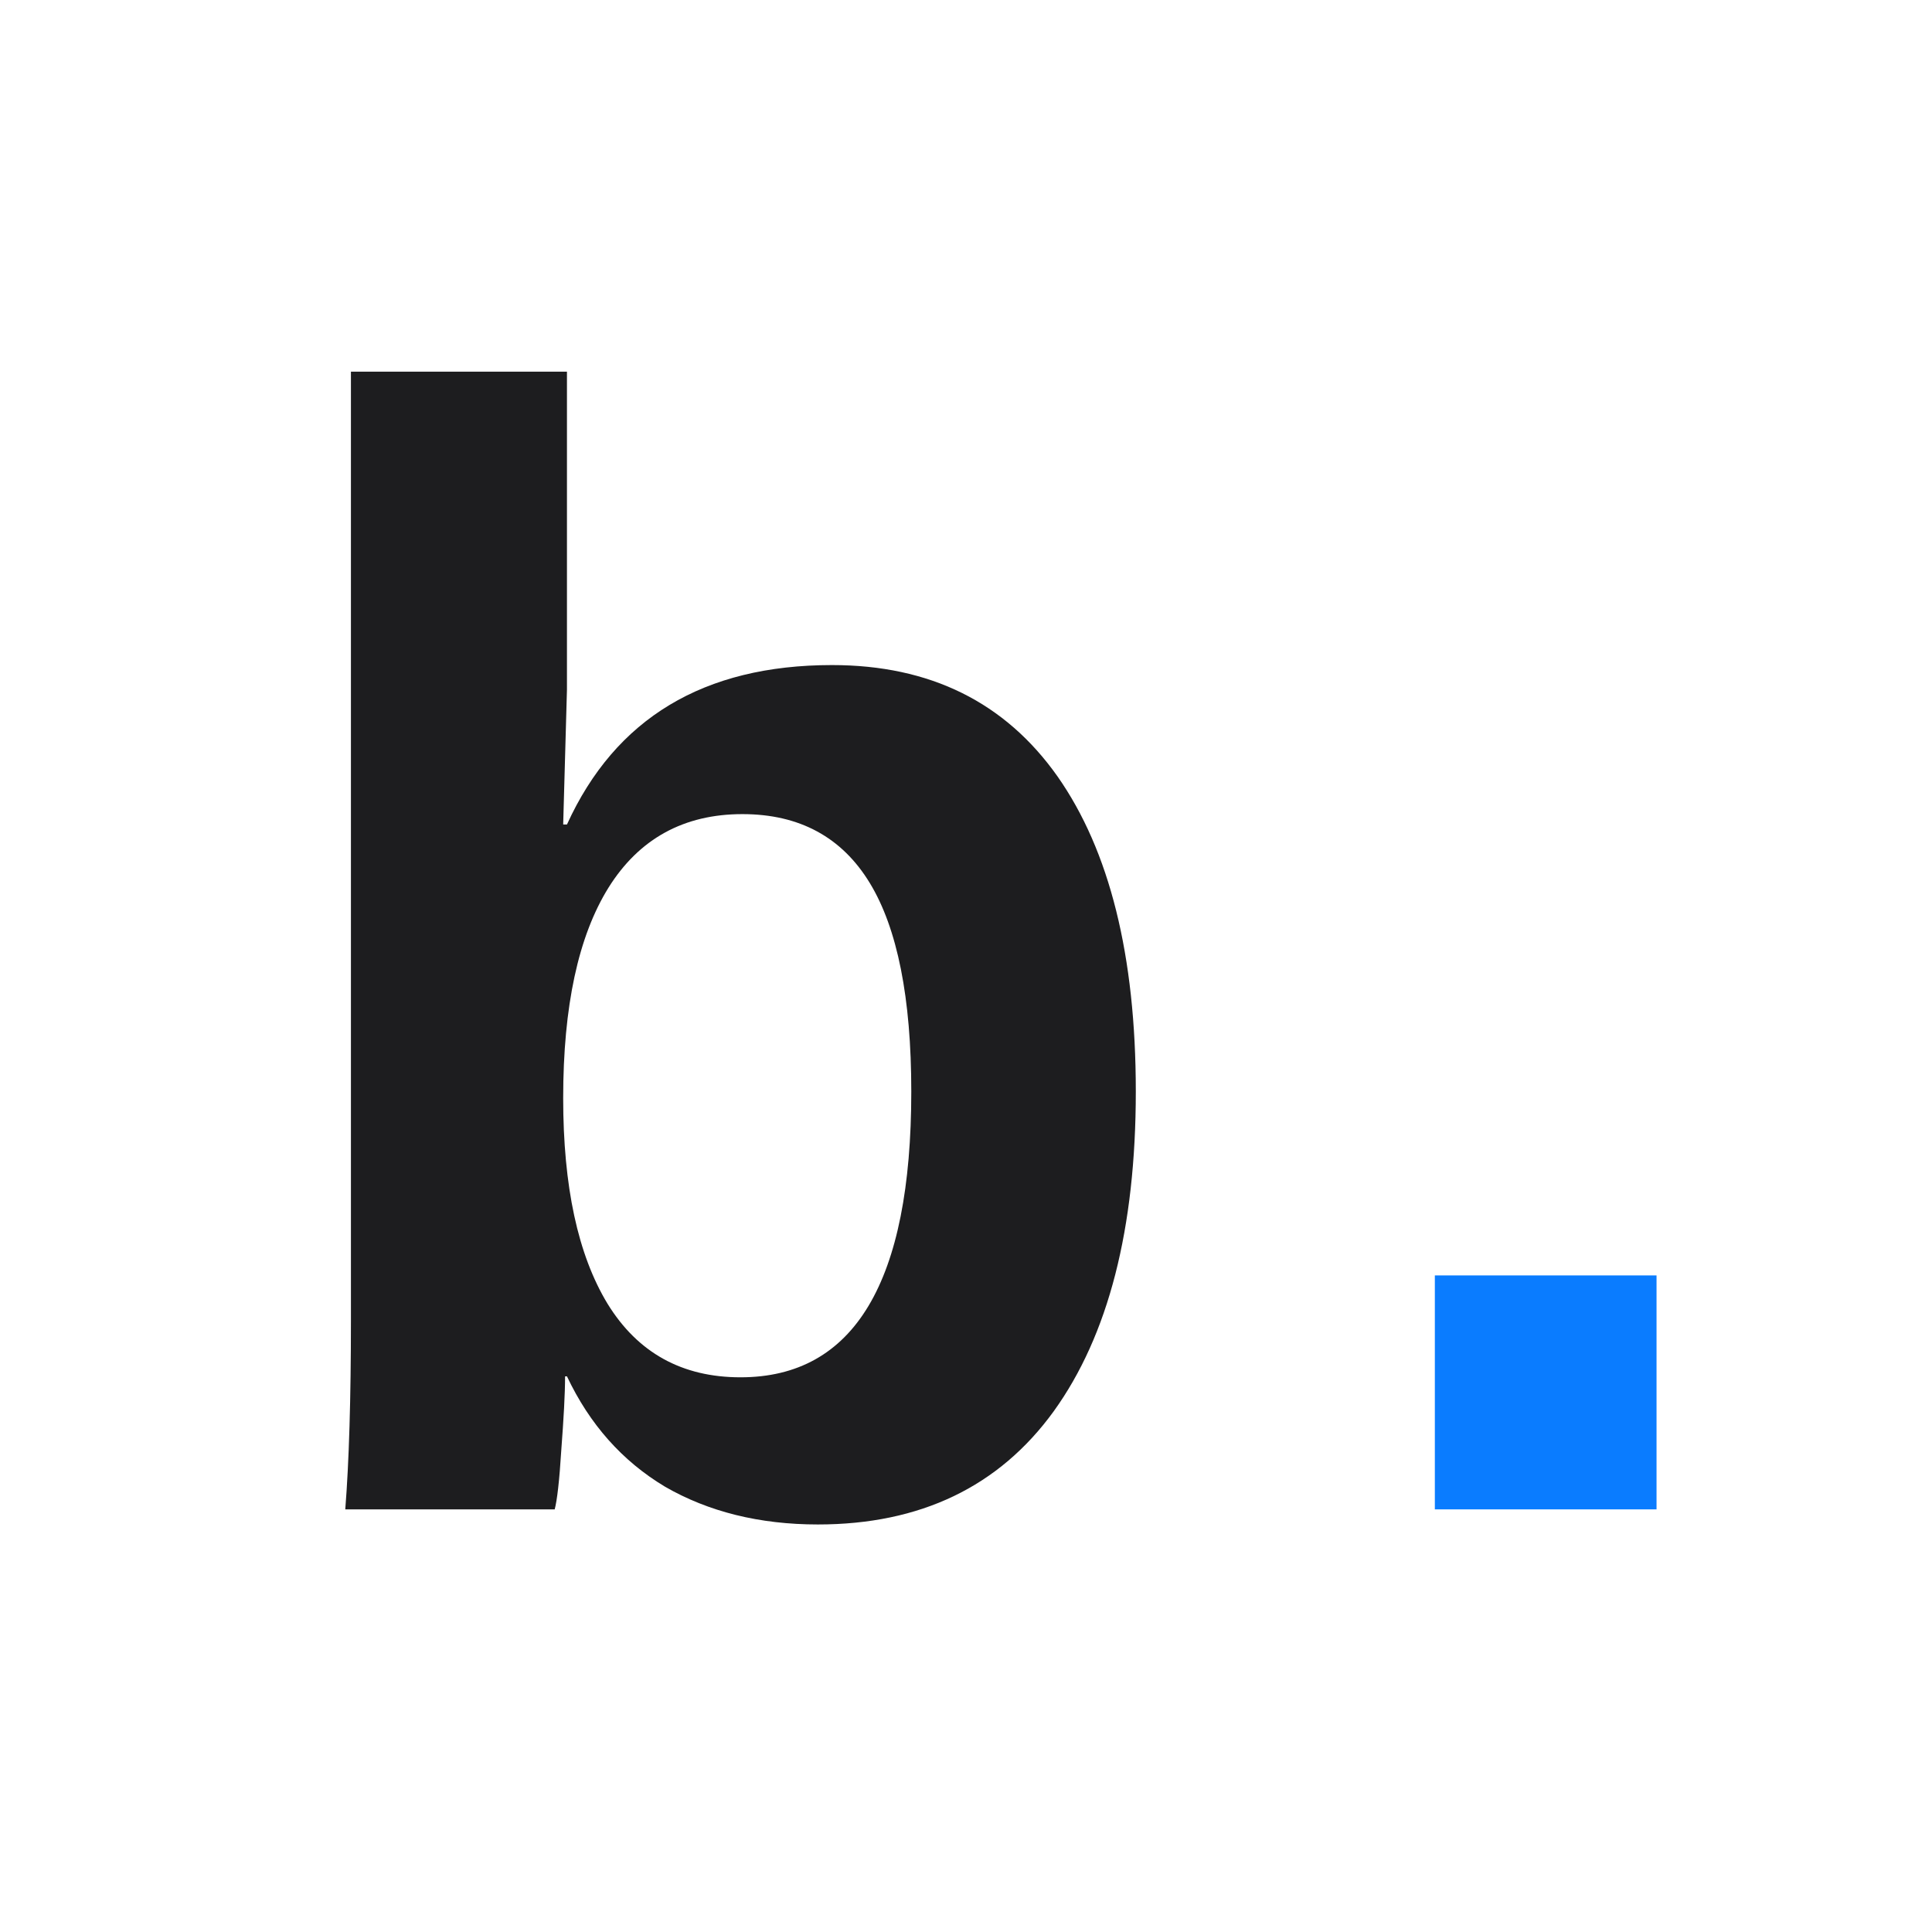
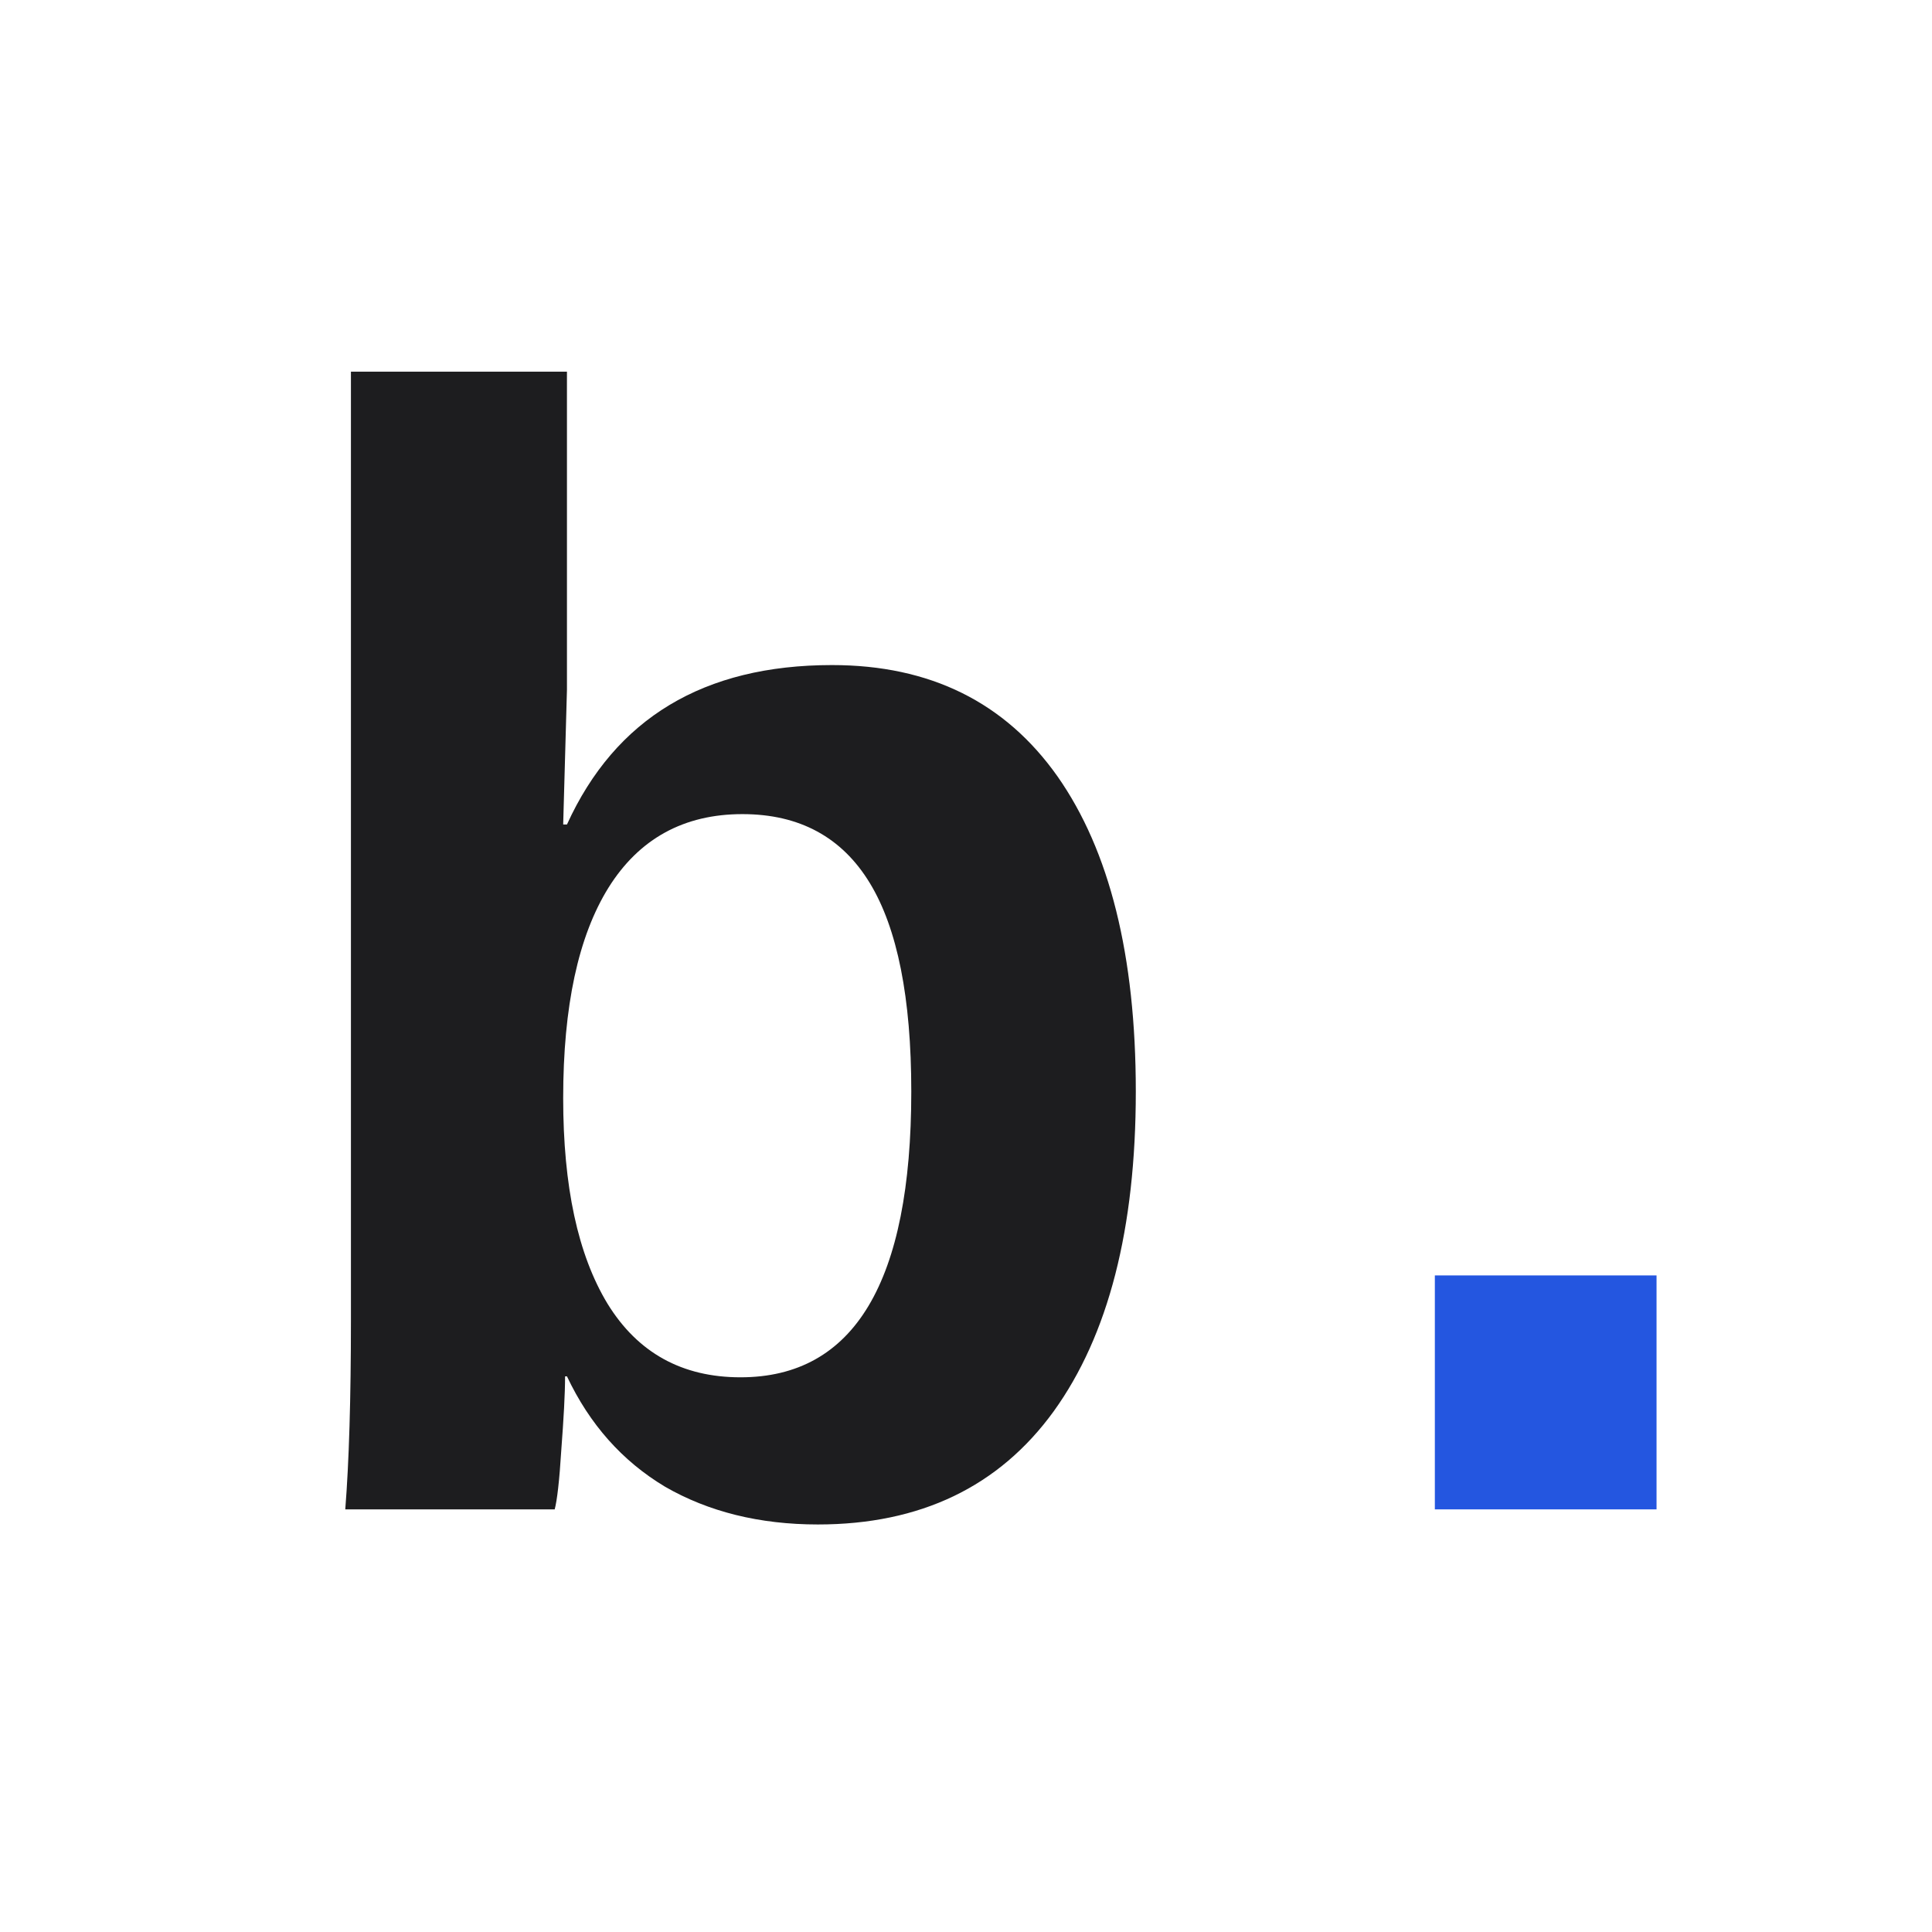
<svg xmlns="http://www.w3.org/2000/svg" viewBox="0 0 32 32">
  <text x="4" y="25" font-family="Arial, Helvetica, sans-serif" font-size="26" font-weight="800" fill="#1d1d1f">b</text>
-   <text x="22" y="25" font-family="Arial, Helvetica, sans-serif" font-size="26" font-weight="800" fill="#0a7cff">.</text>
+   <text x="22" y="25" font-family="Arial, Helvetica, sans-serif" font-size="26" font-weight="800" fill="#2456e0">.</text>
</svg>
